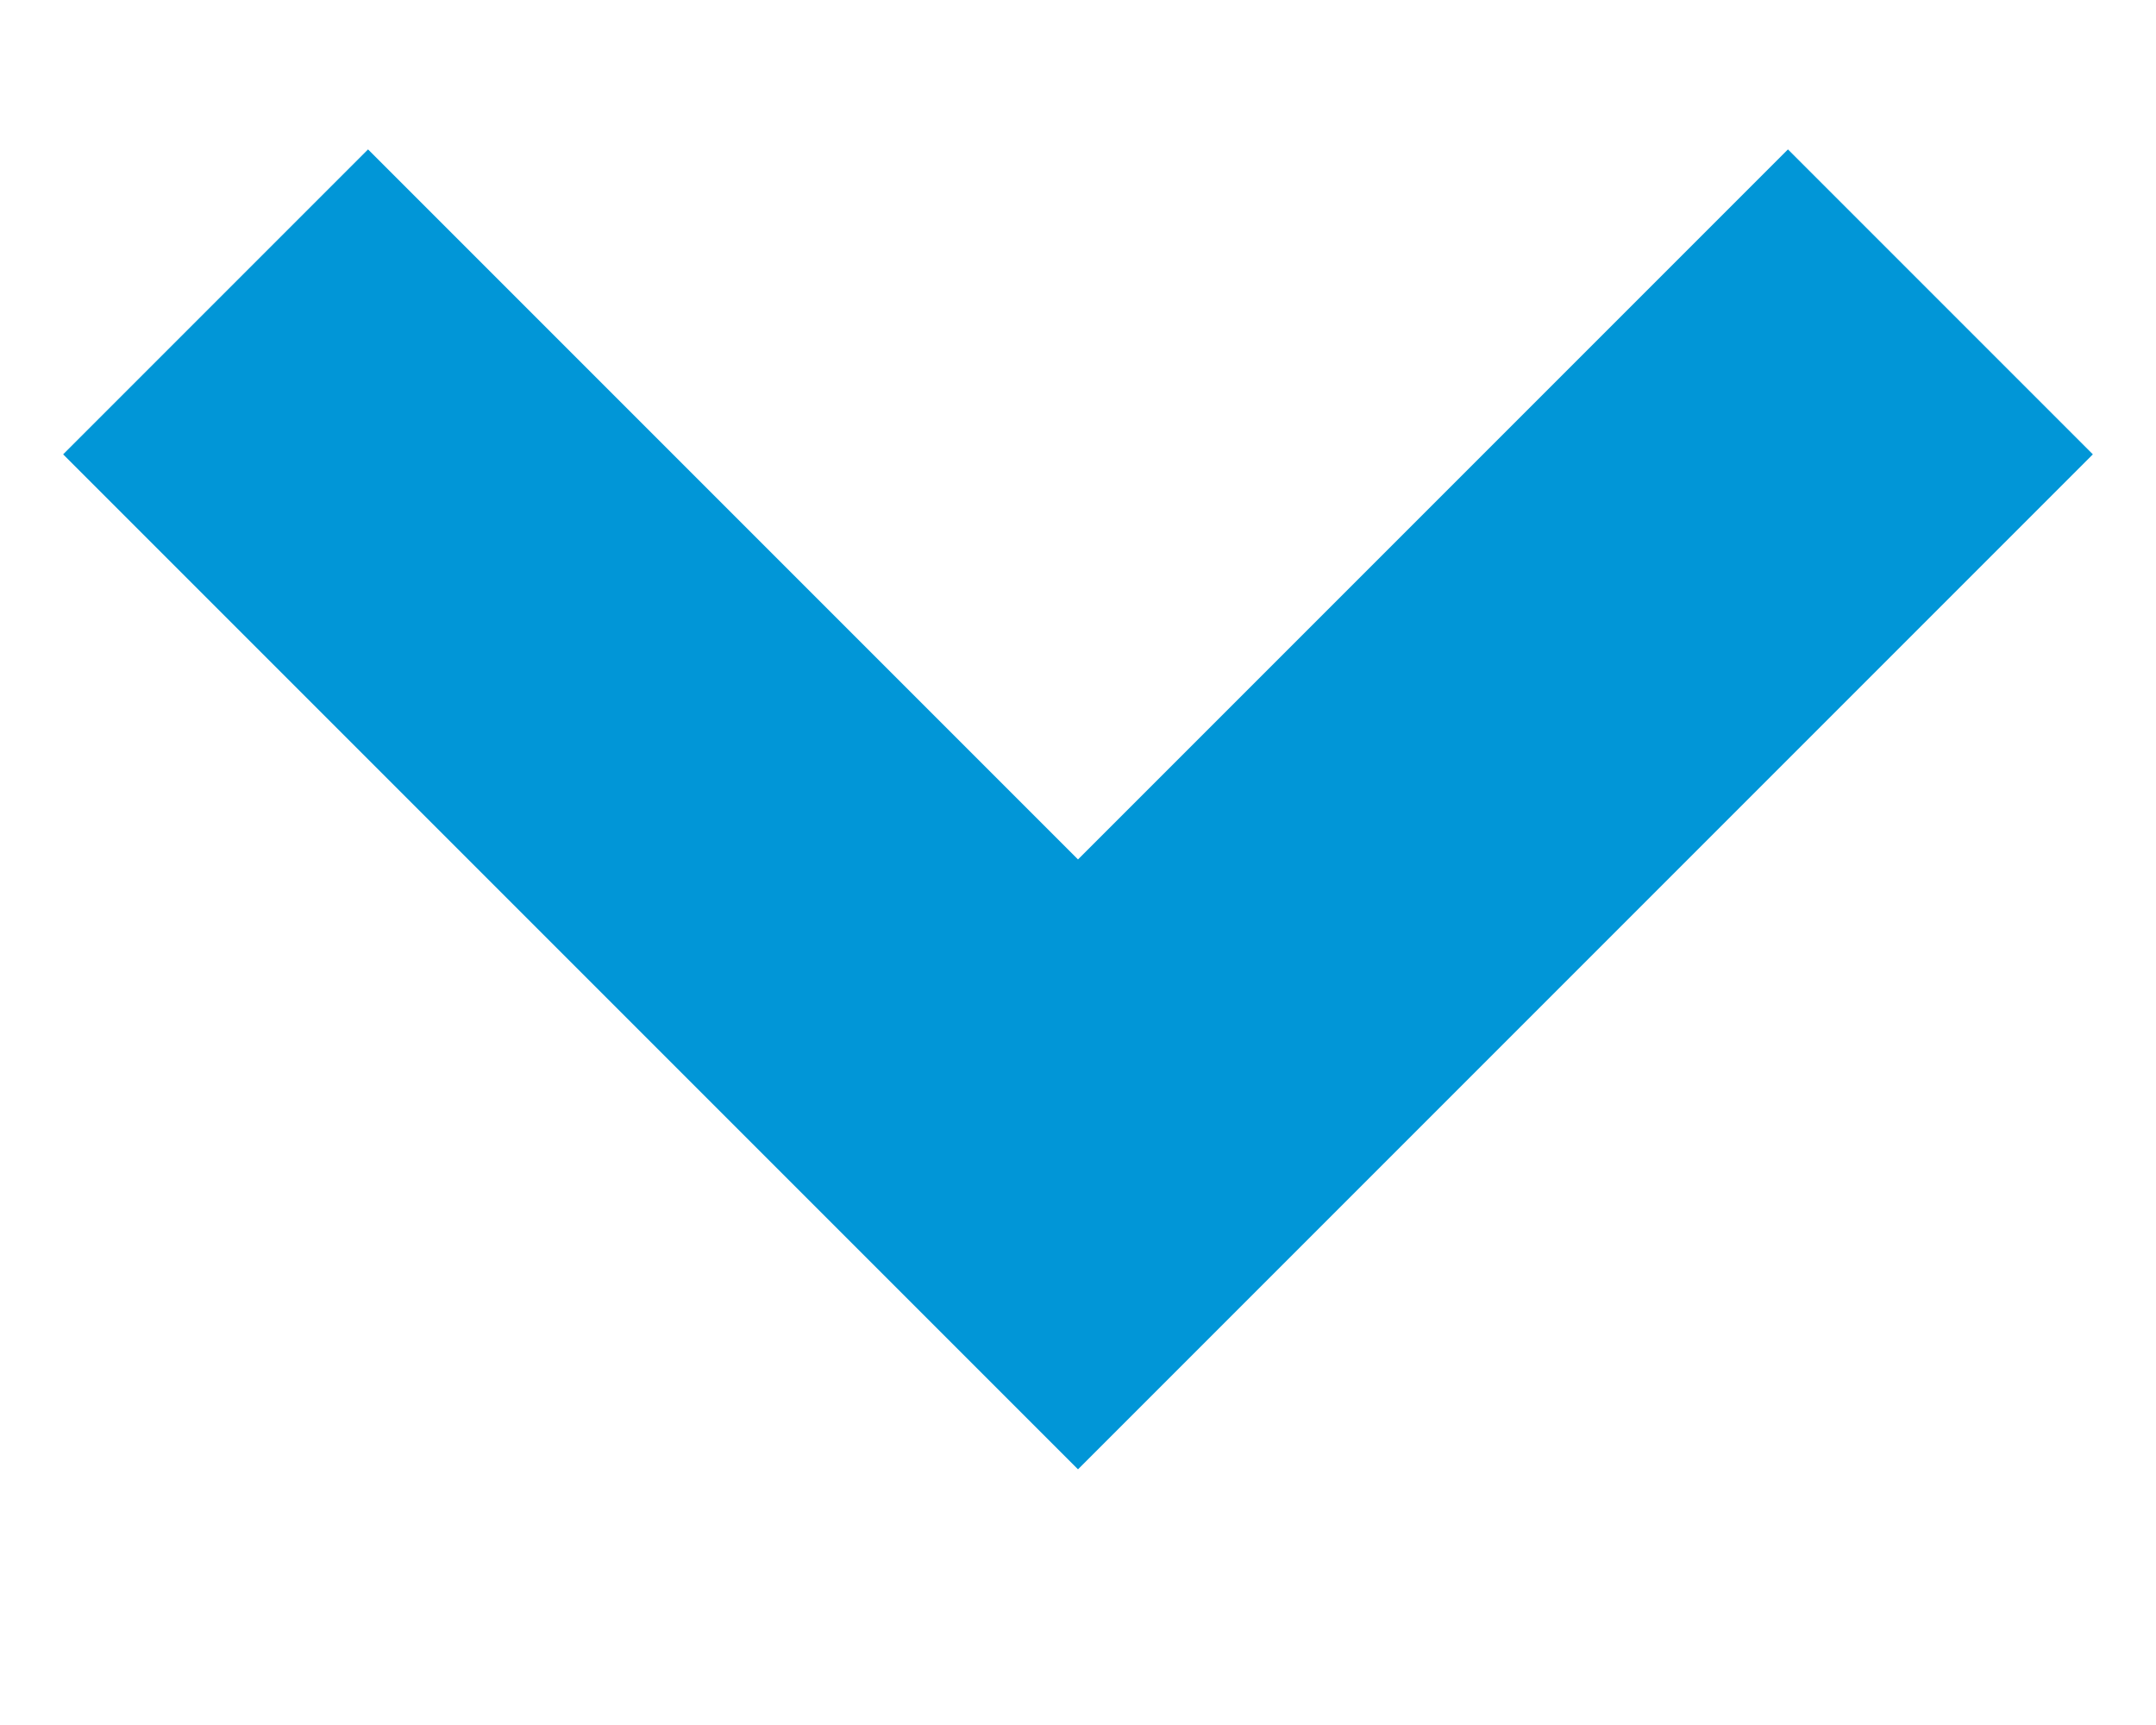
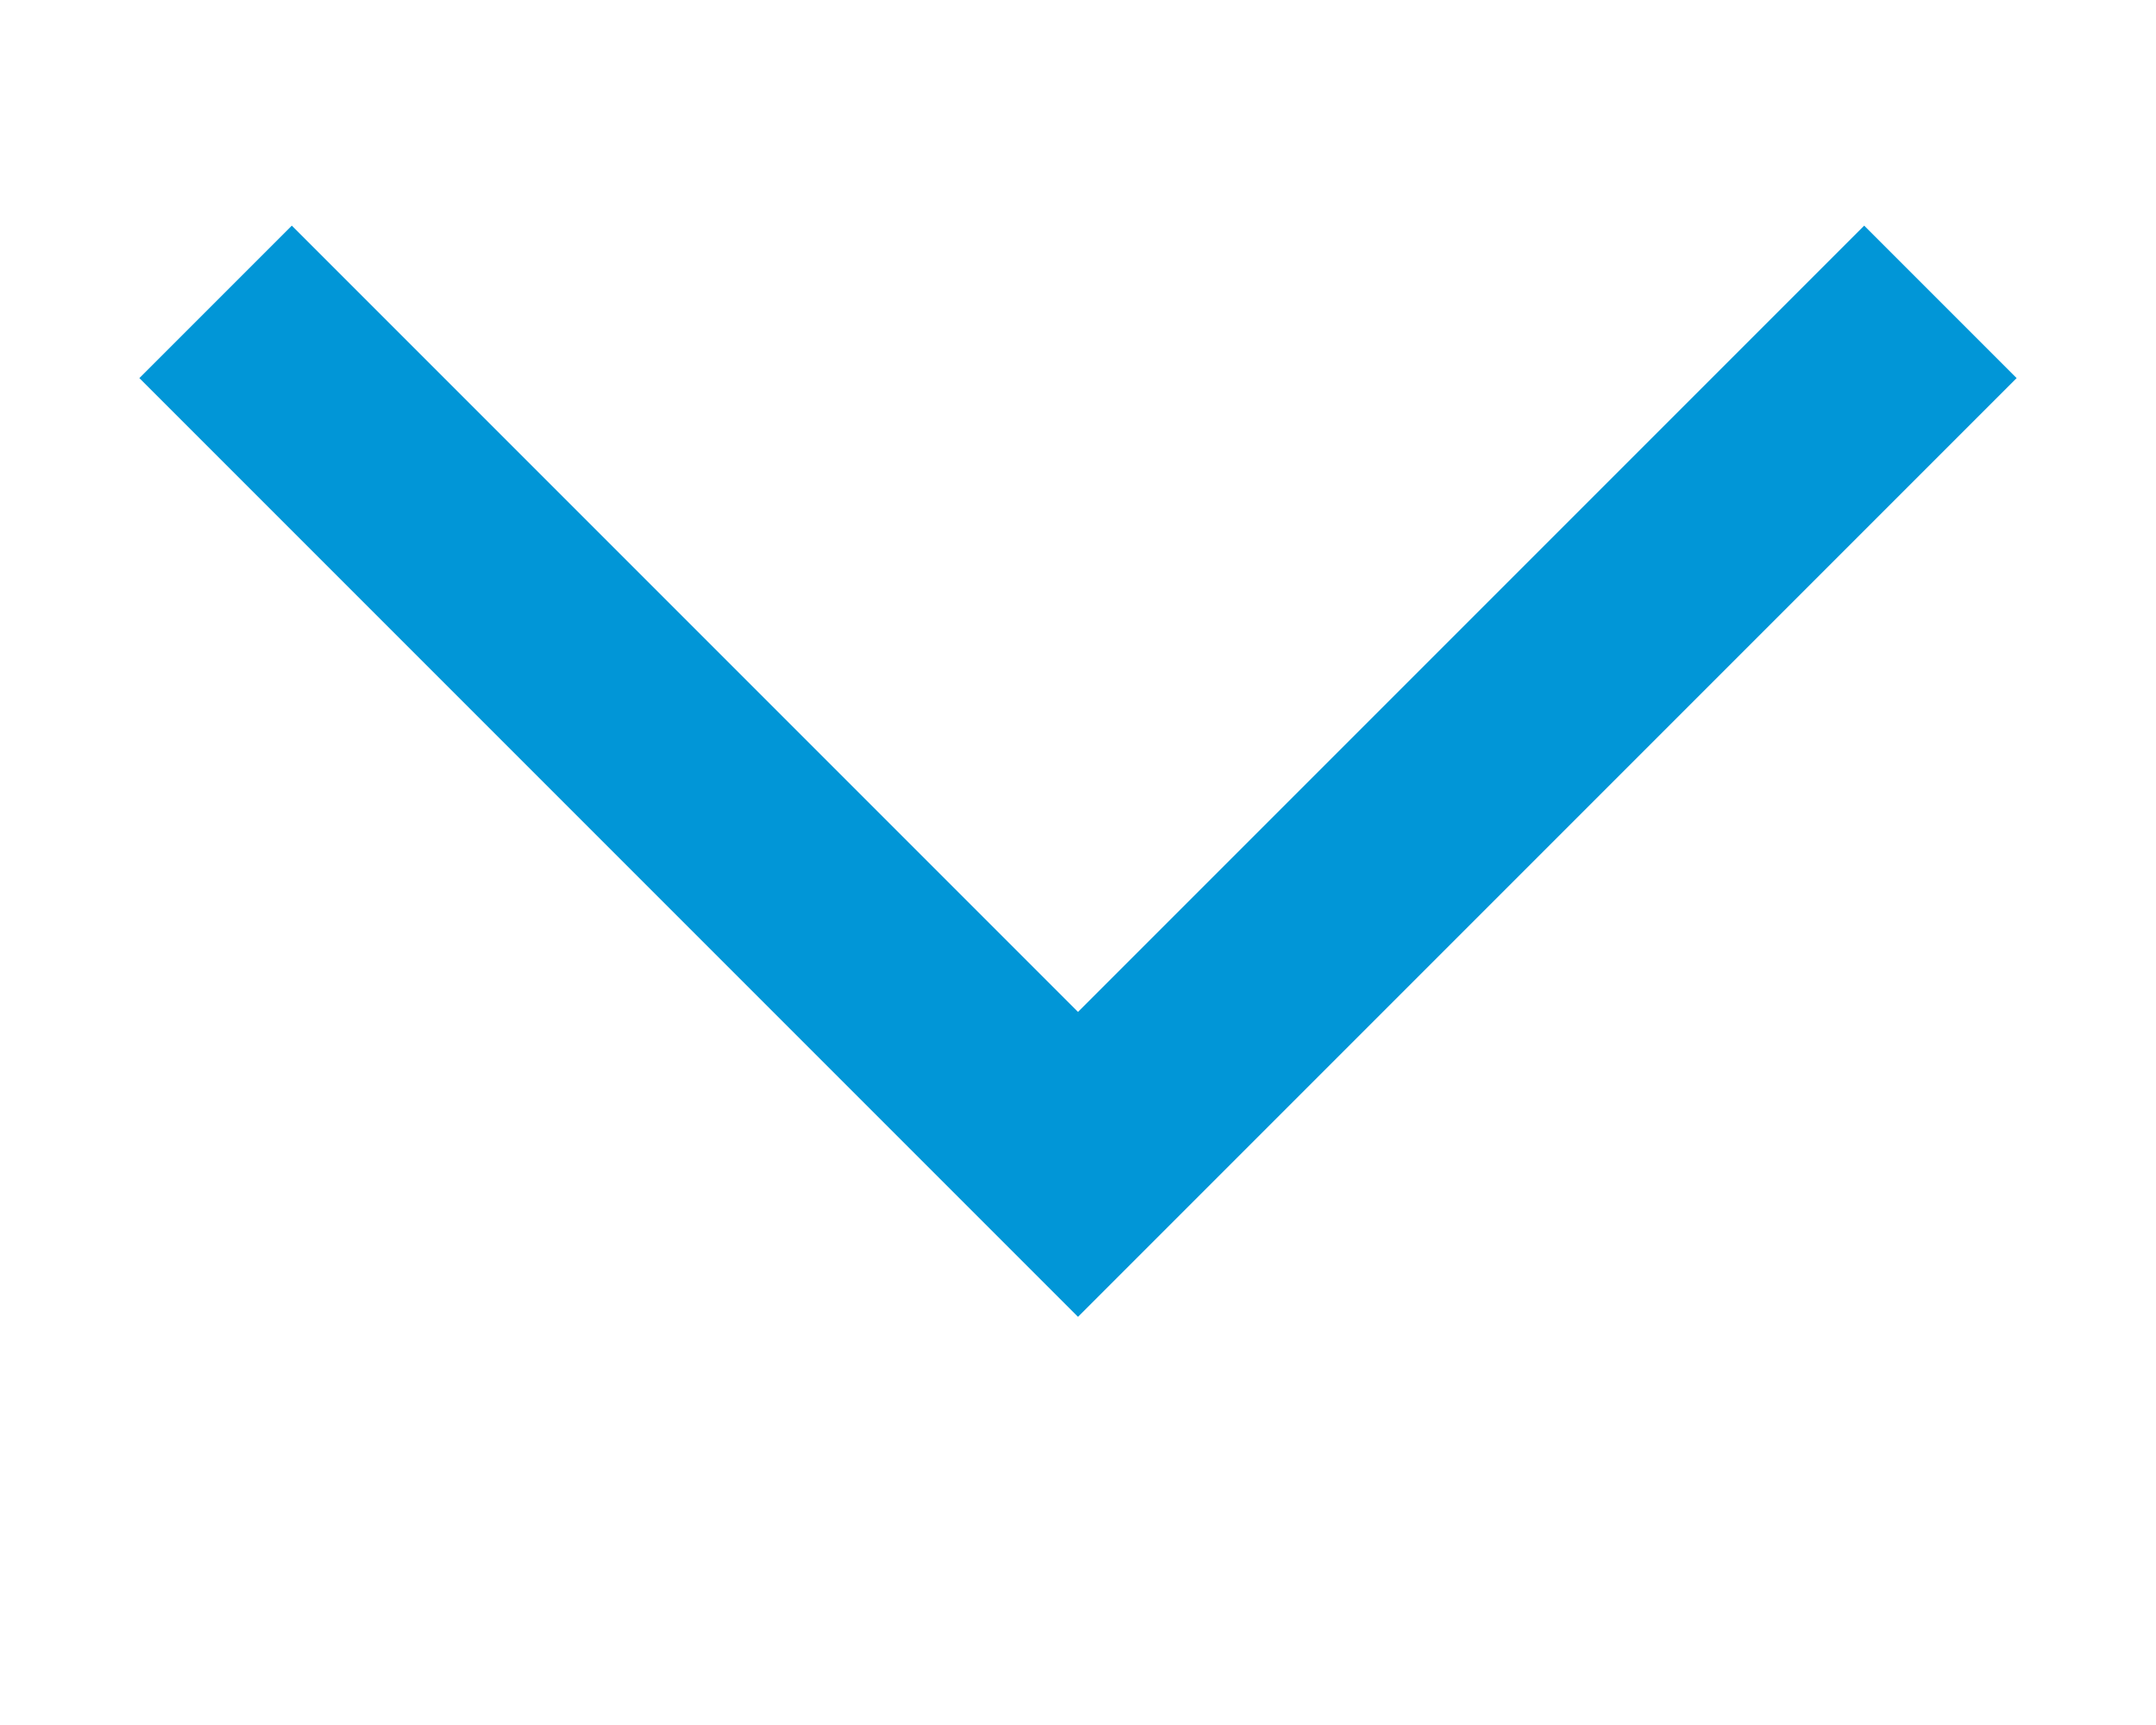
<svg xmlns="http://www.w3.org/2000/svg" width="20px" height="16px" viewBox="0 0 20 16" version="1.1">
  <g id="chevron" stroke="none" stroke-width="1" fill="none" fill-rule="evenodd">
-     <g id="chevron-2" transform="translate(2, 2.8)" stroke="#0196D7" stroke-width="4">
+     <g id="chevron-2" transform="translate(2, 2.8)" stroke="#0196D7" stroke-width="2">
      <polyline id="Path" points="0 0 8 8 16 0" />
    </g>
  </g>
</svg>
